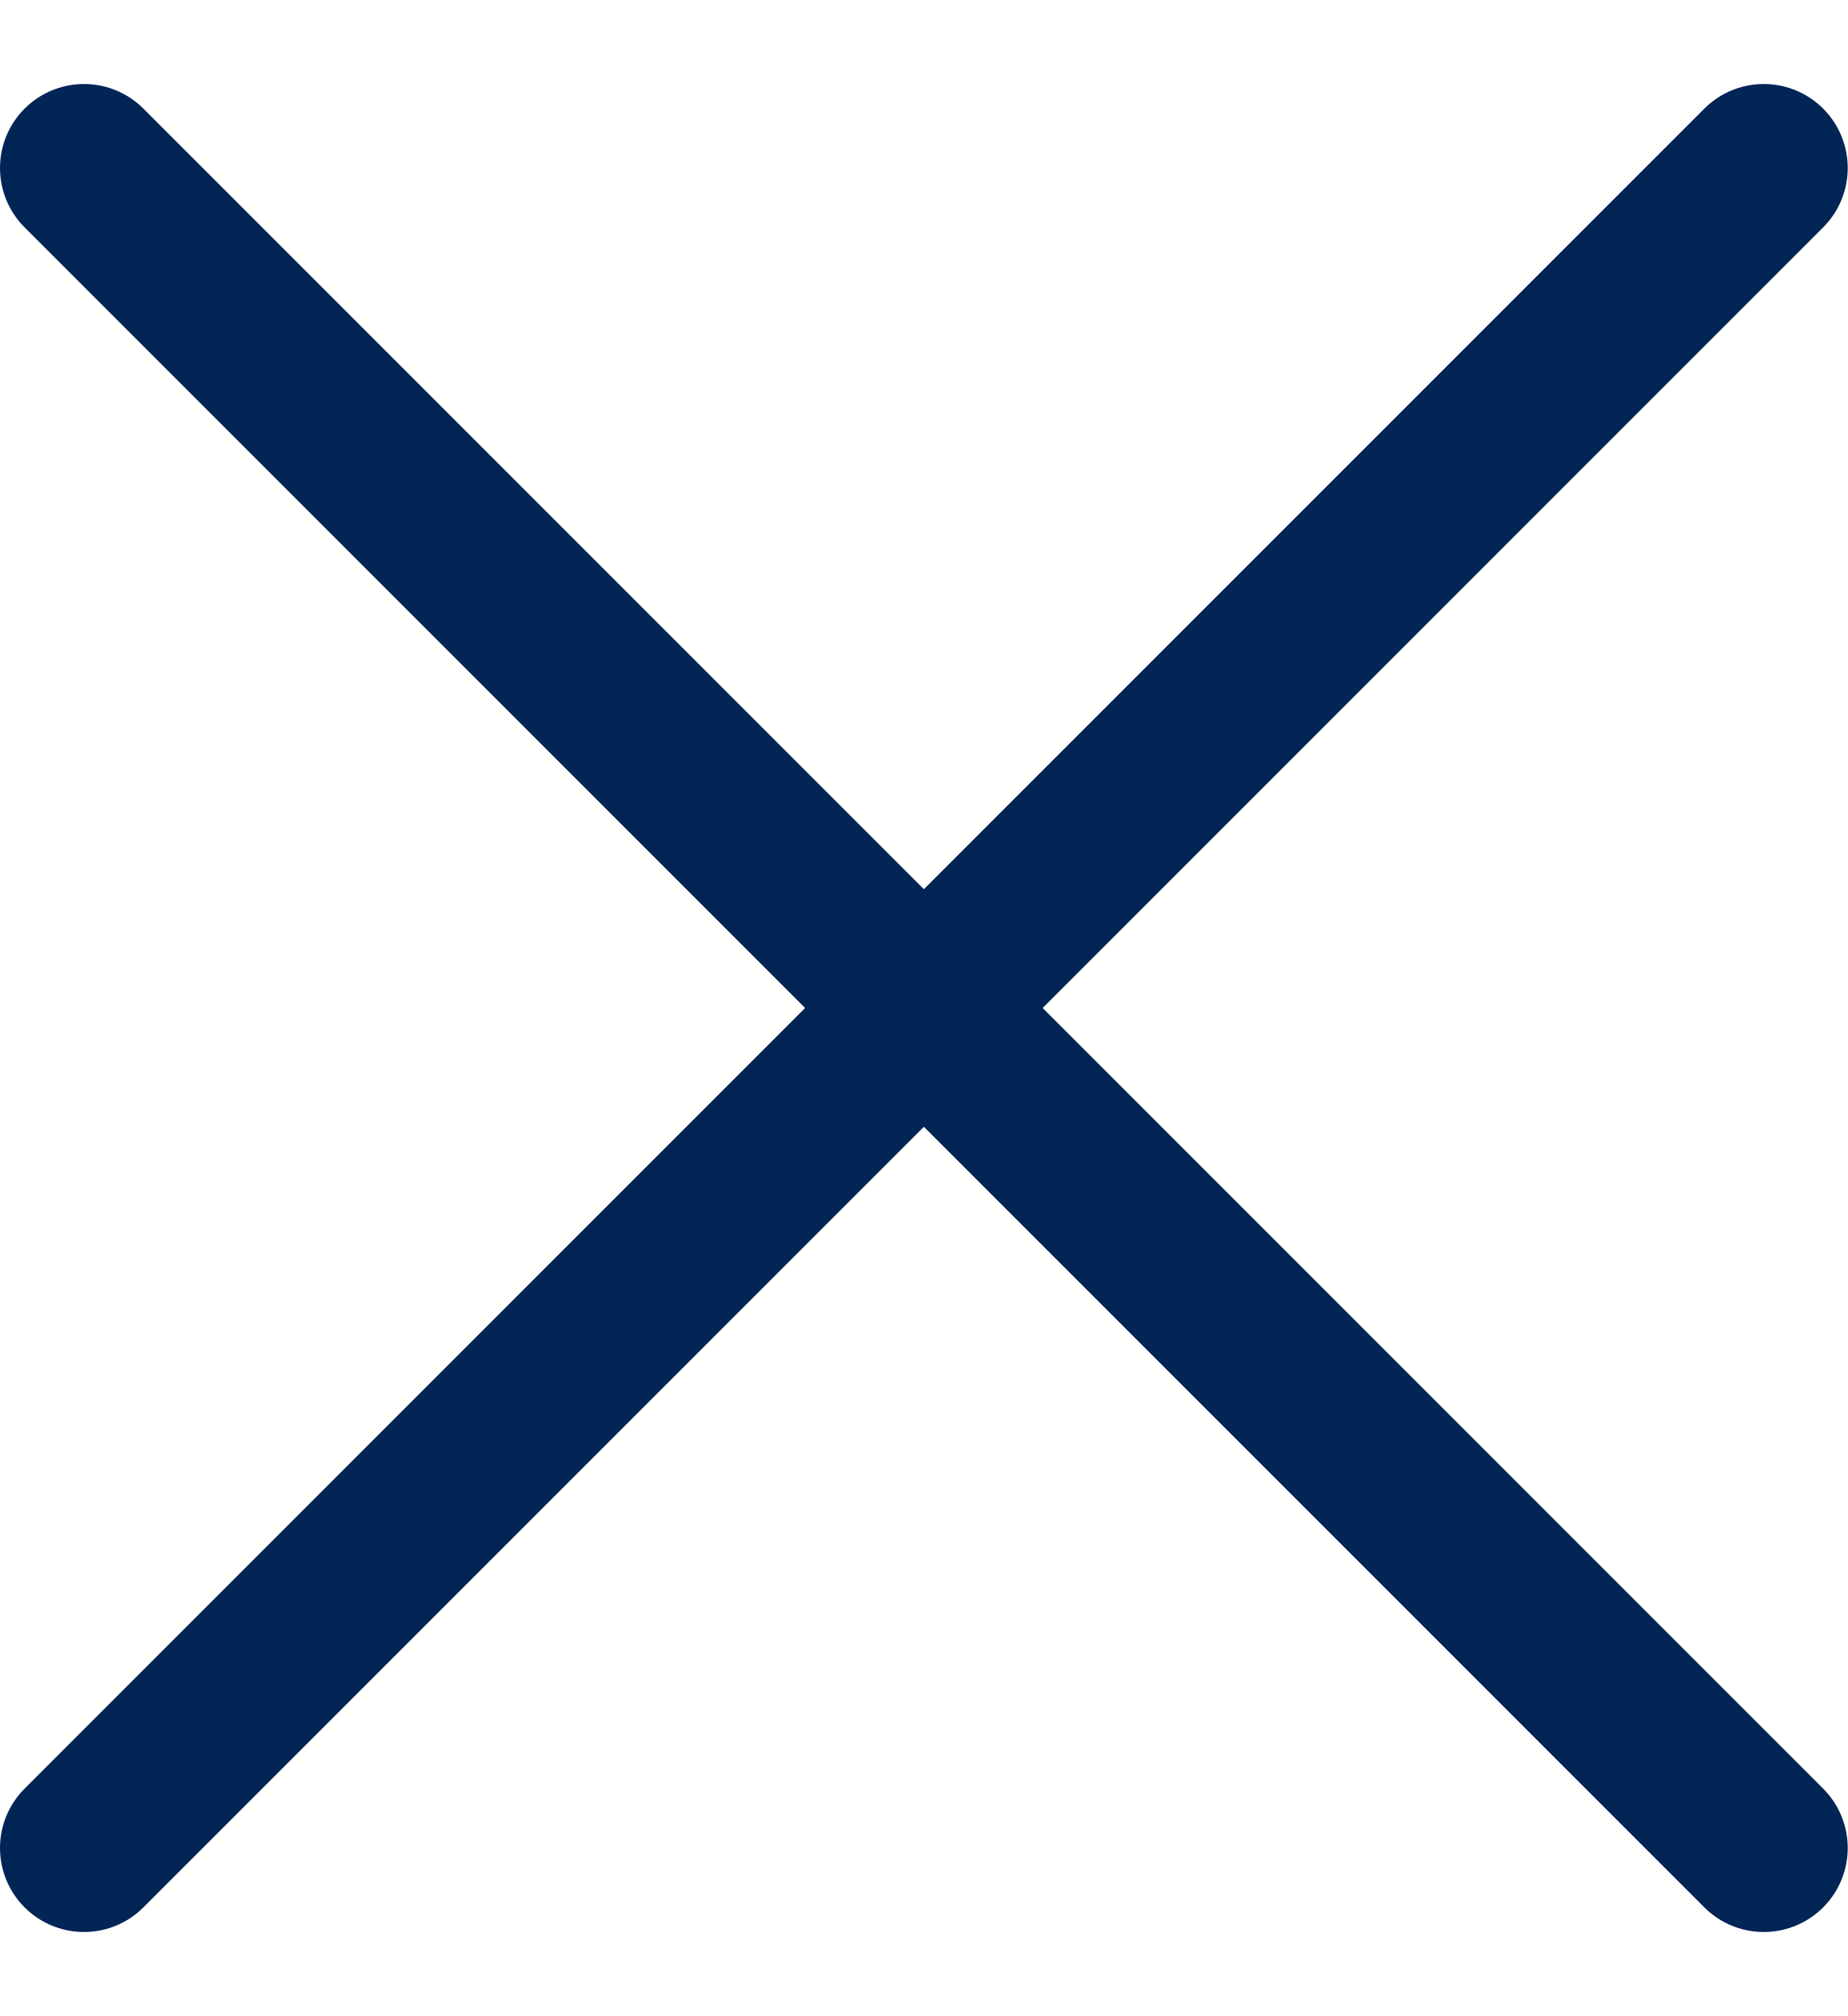
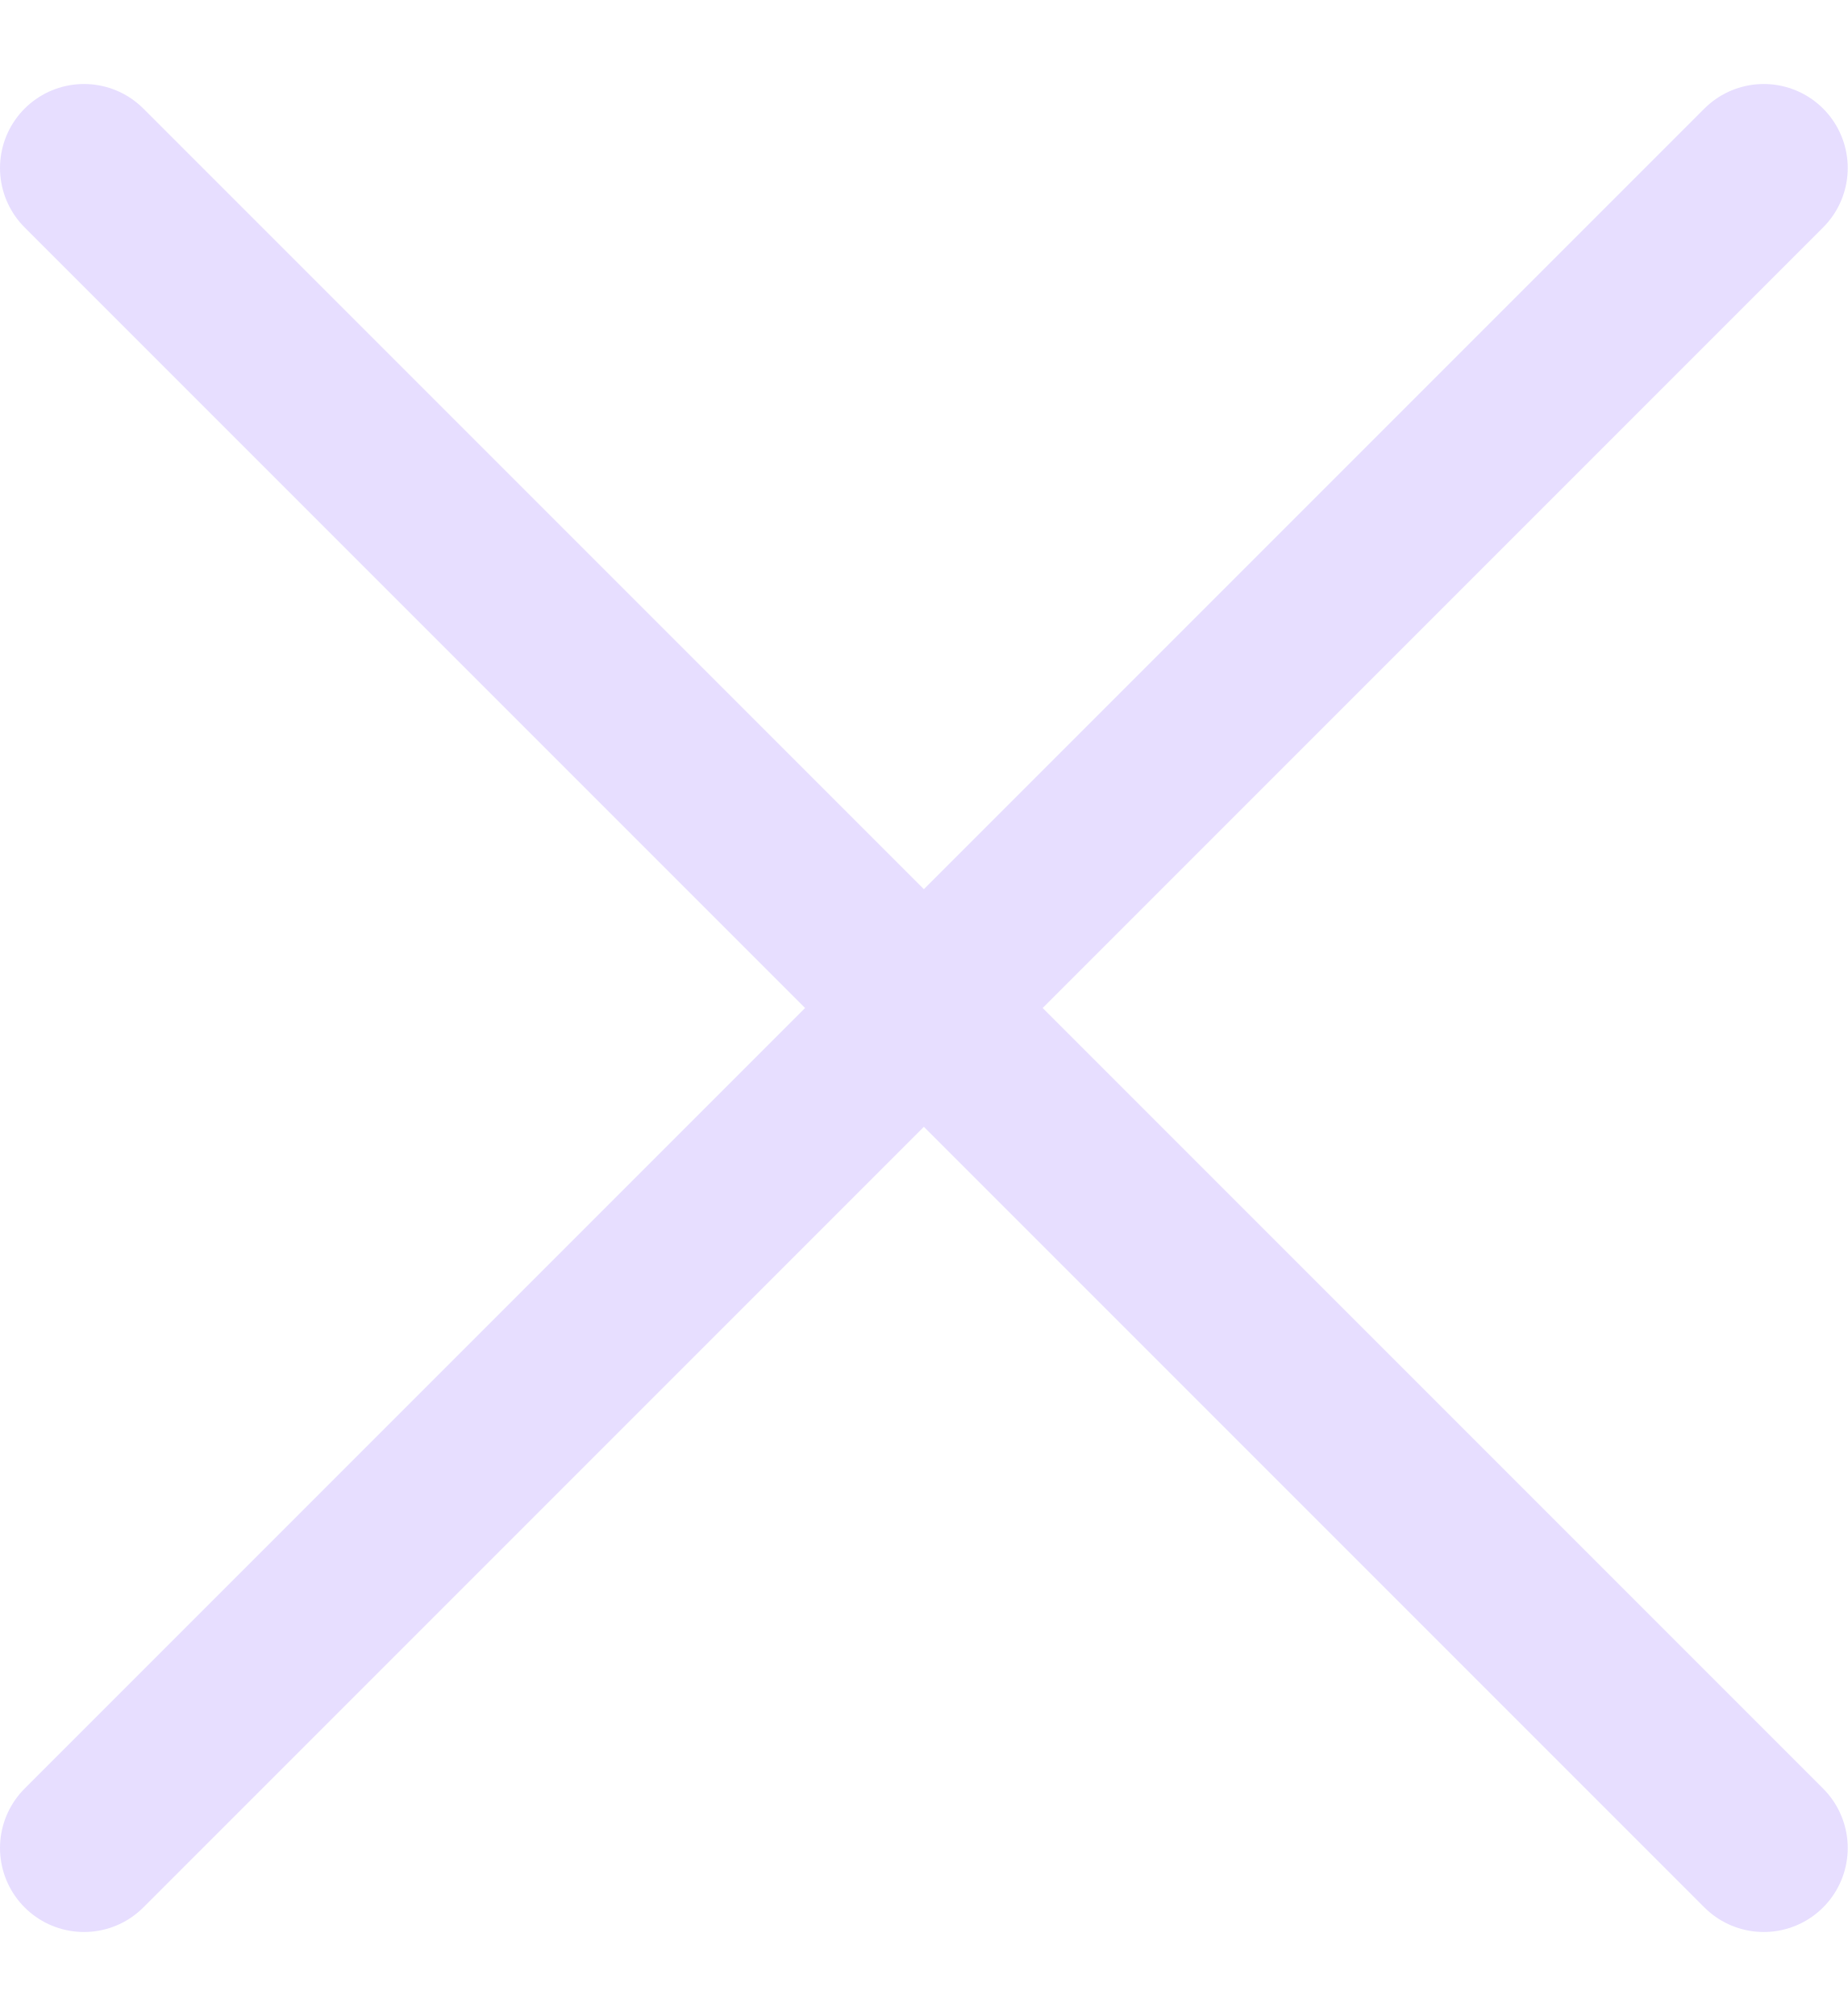
<svg xmlns="http://www.w3.org/2000/svg" width="11" height="12" viewBox="0 0 11 12" fill="none">
-   <path d="M10.5 1L0.5 11M10.5 11L0.5 1" stroke="#012555" stroke-linecap="round" stroke-linejoin="round" />
+   <path d="M10.5 1L0.5 11M10.5 11L0.5 1" stroke="#E7DEFF" stroke-linecap="round" stroke-linejoin="round" />
</svg>
